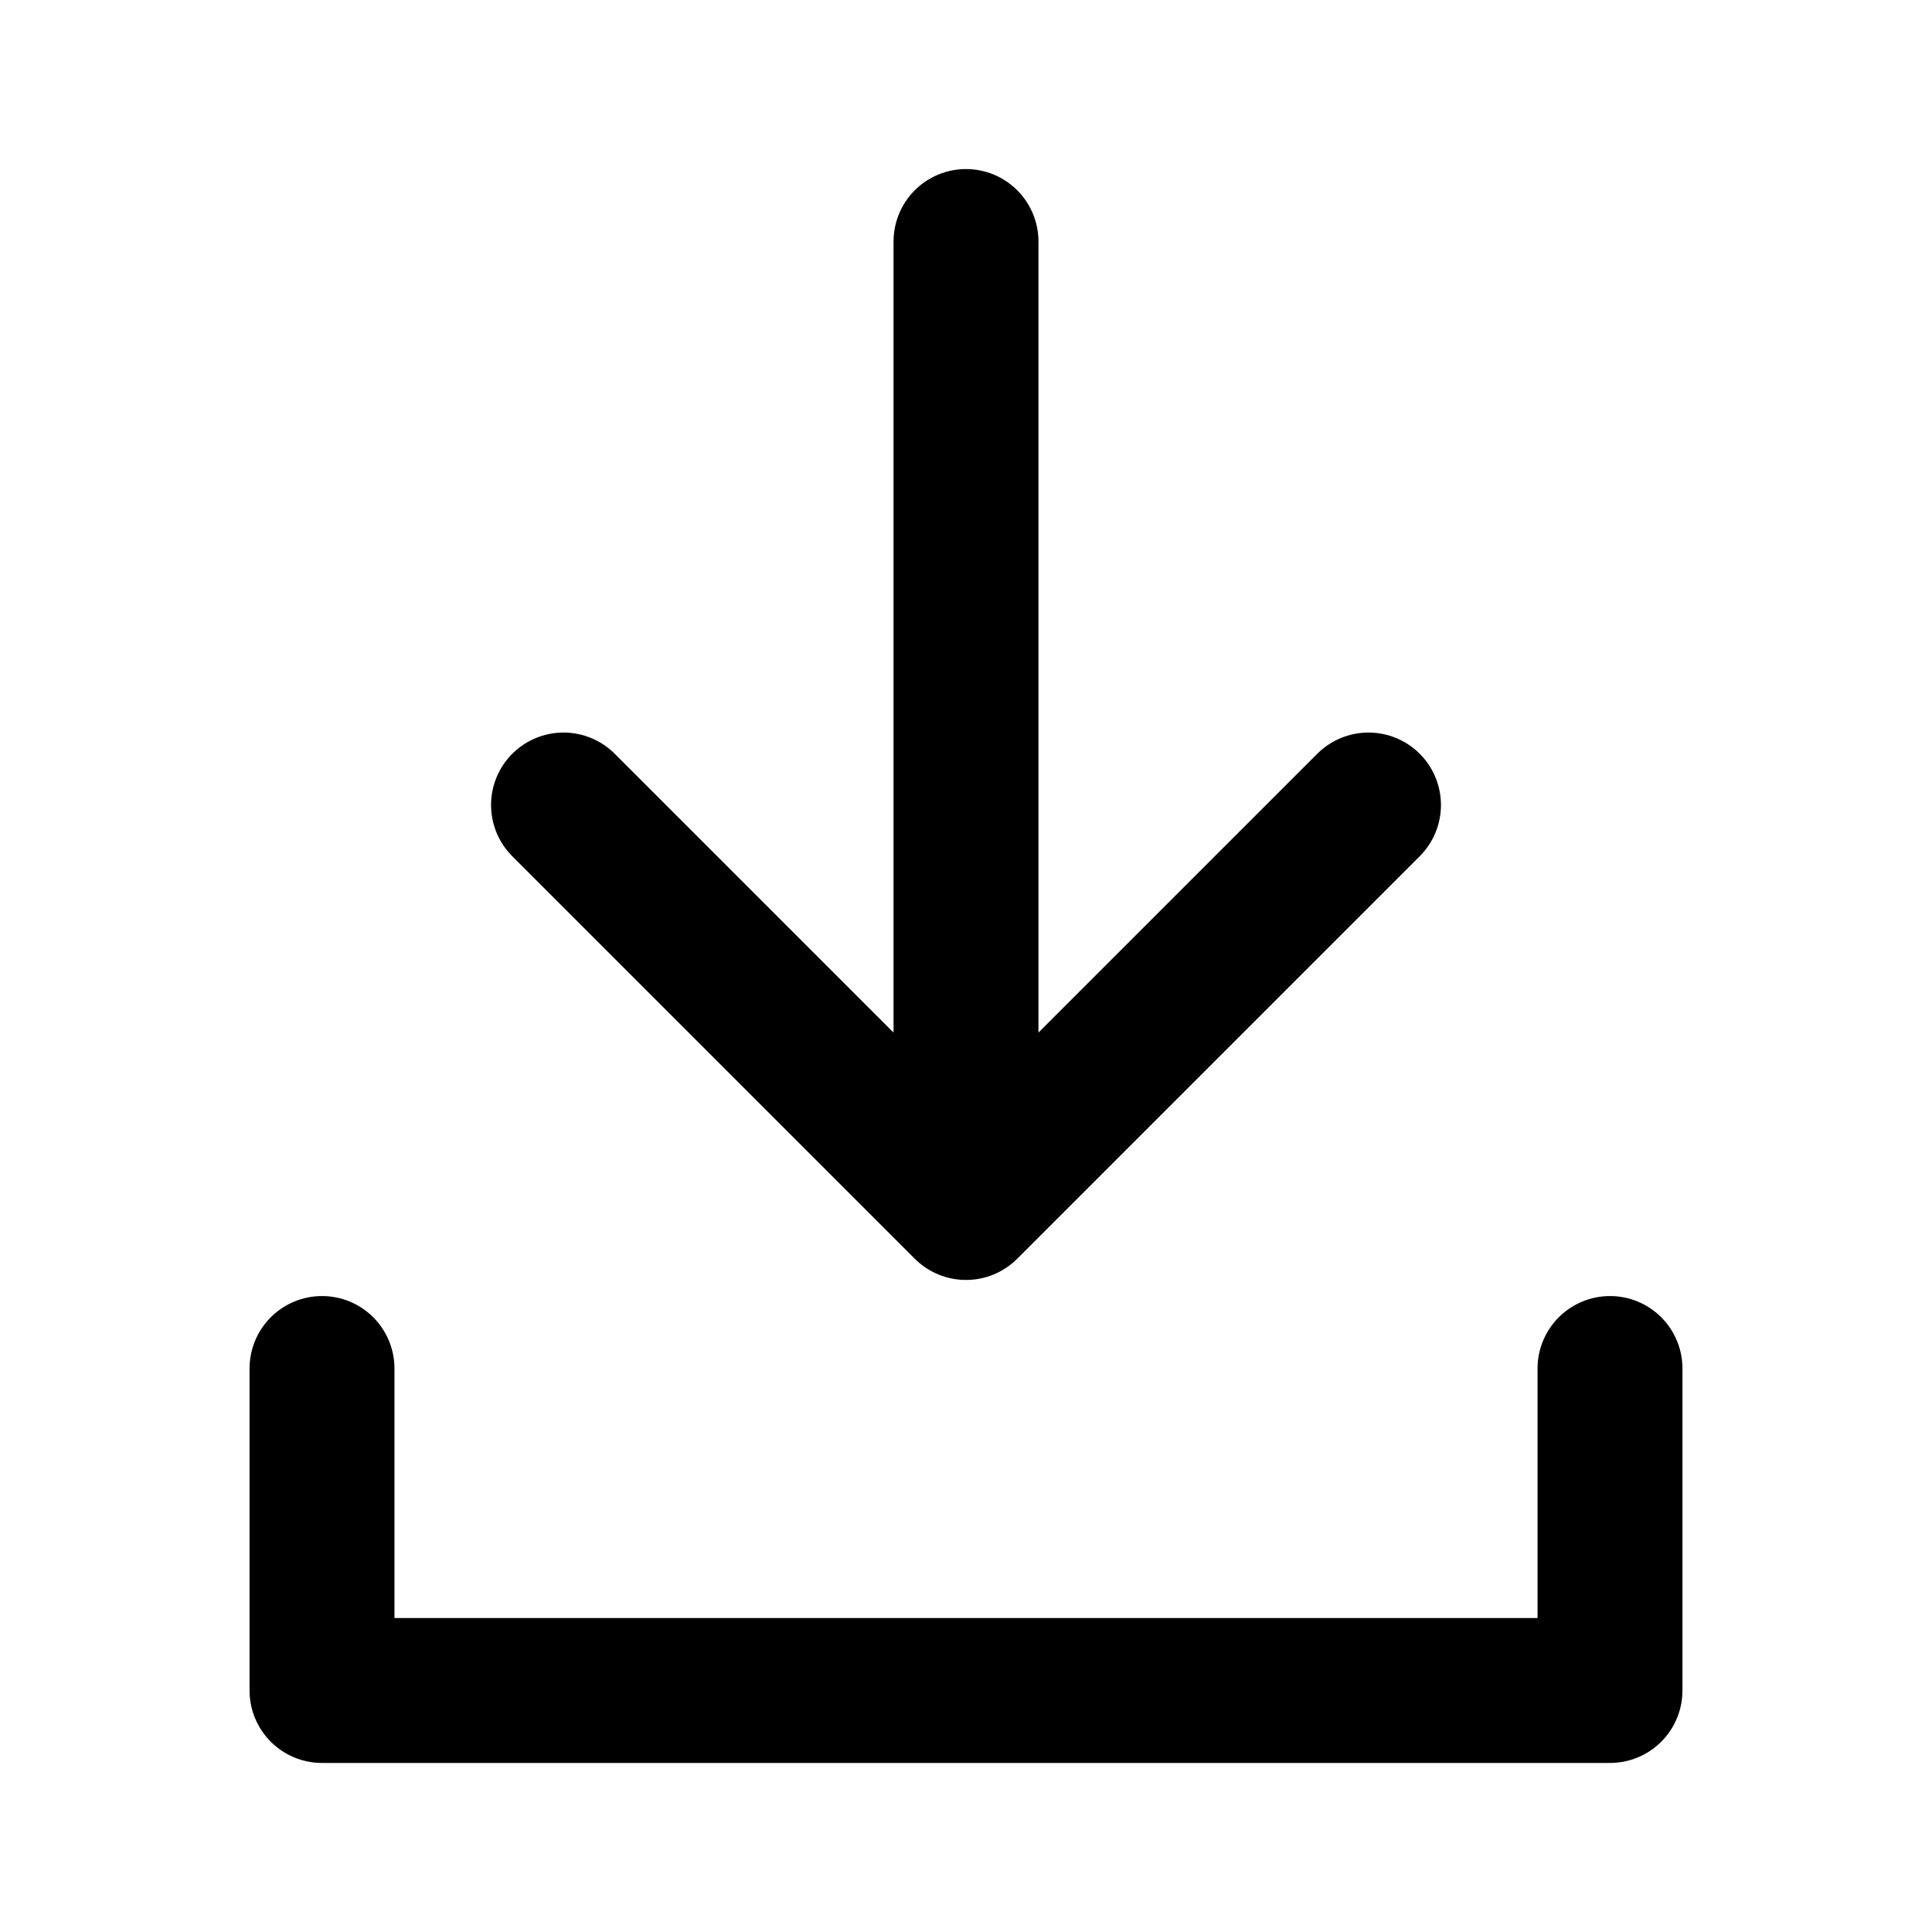
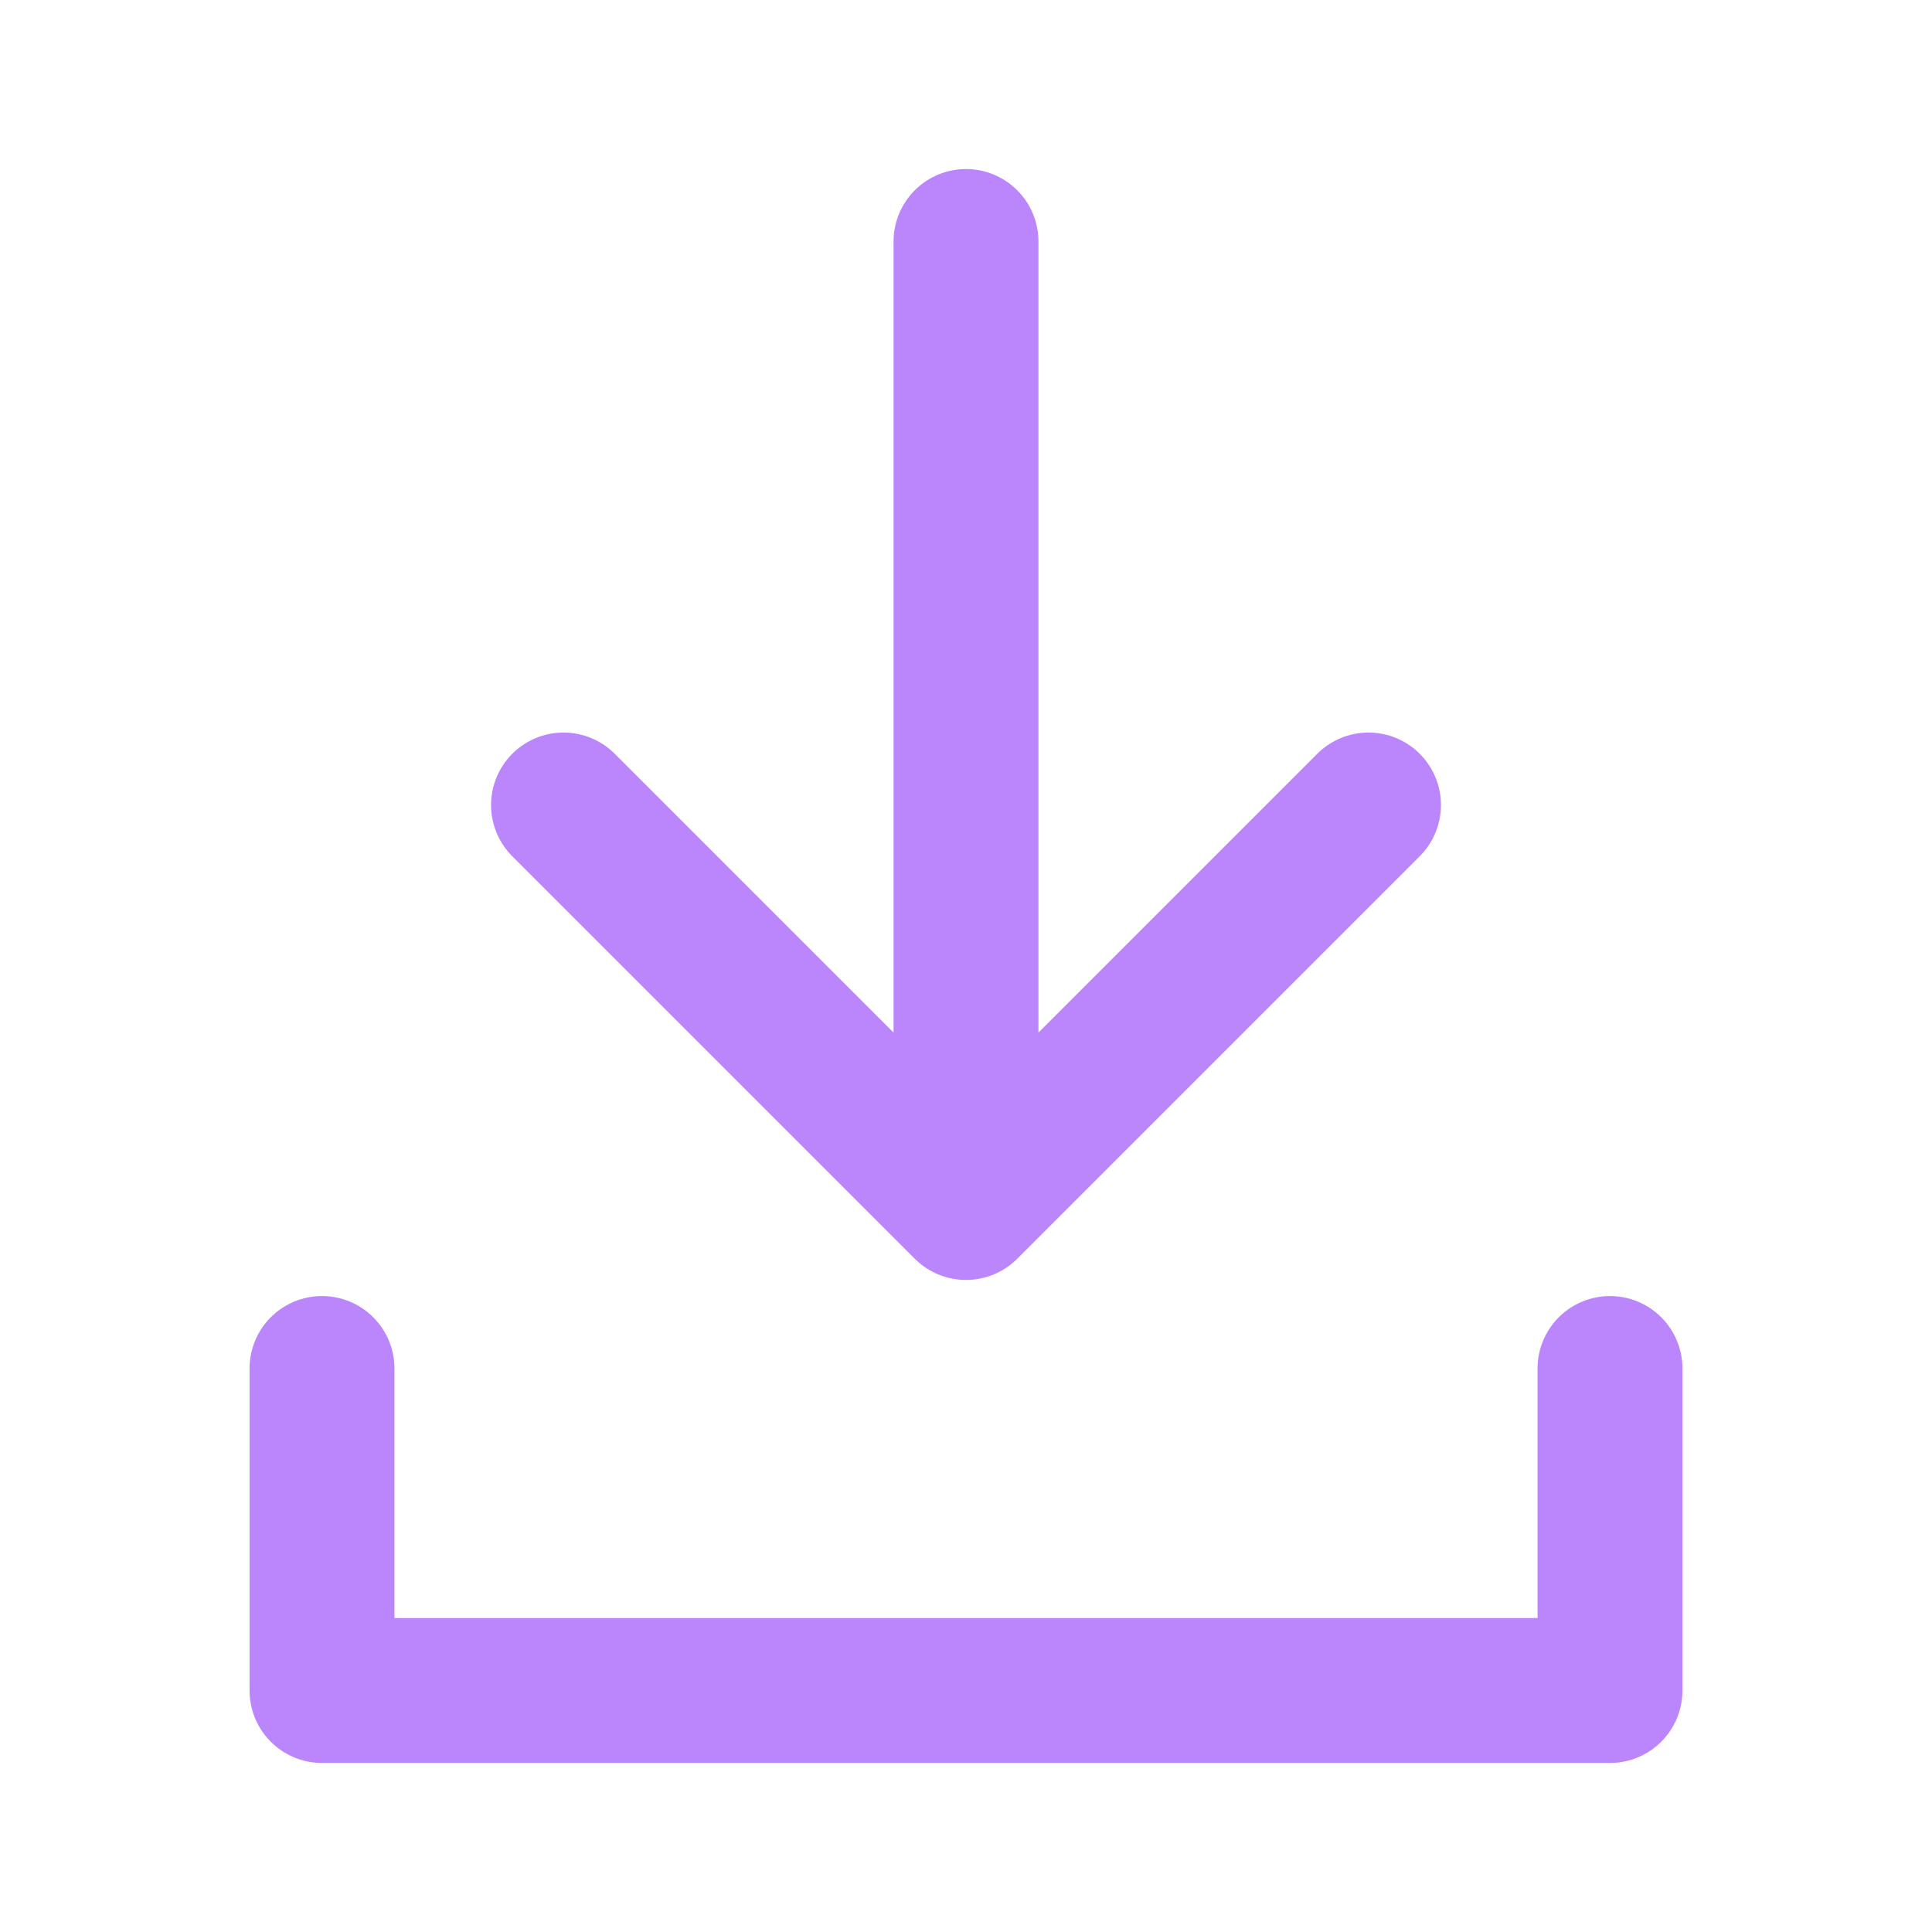
- <svg xmlns="http://www.w3.org/2000/svg" viewBox="0 0 24 24" fill="none" stroke="currentColor" stroke-width="1.8" stroke-linecap="round" stroke-linejoin="round">
+ <svg xmlns="http://www.w3.org/2000/svg" viewBox="0 0 24 24" fill="none" stroke="#bb86fc" stroke-width="1.8" stroke-linecap="round" stroke-linejoin="round">
  <path d="M12 3v12m-5-5 5 5 5-5M4 17v4h16v-4" />
</svg>
